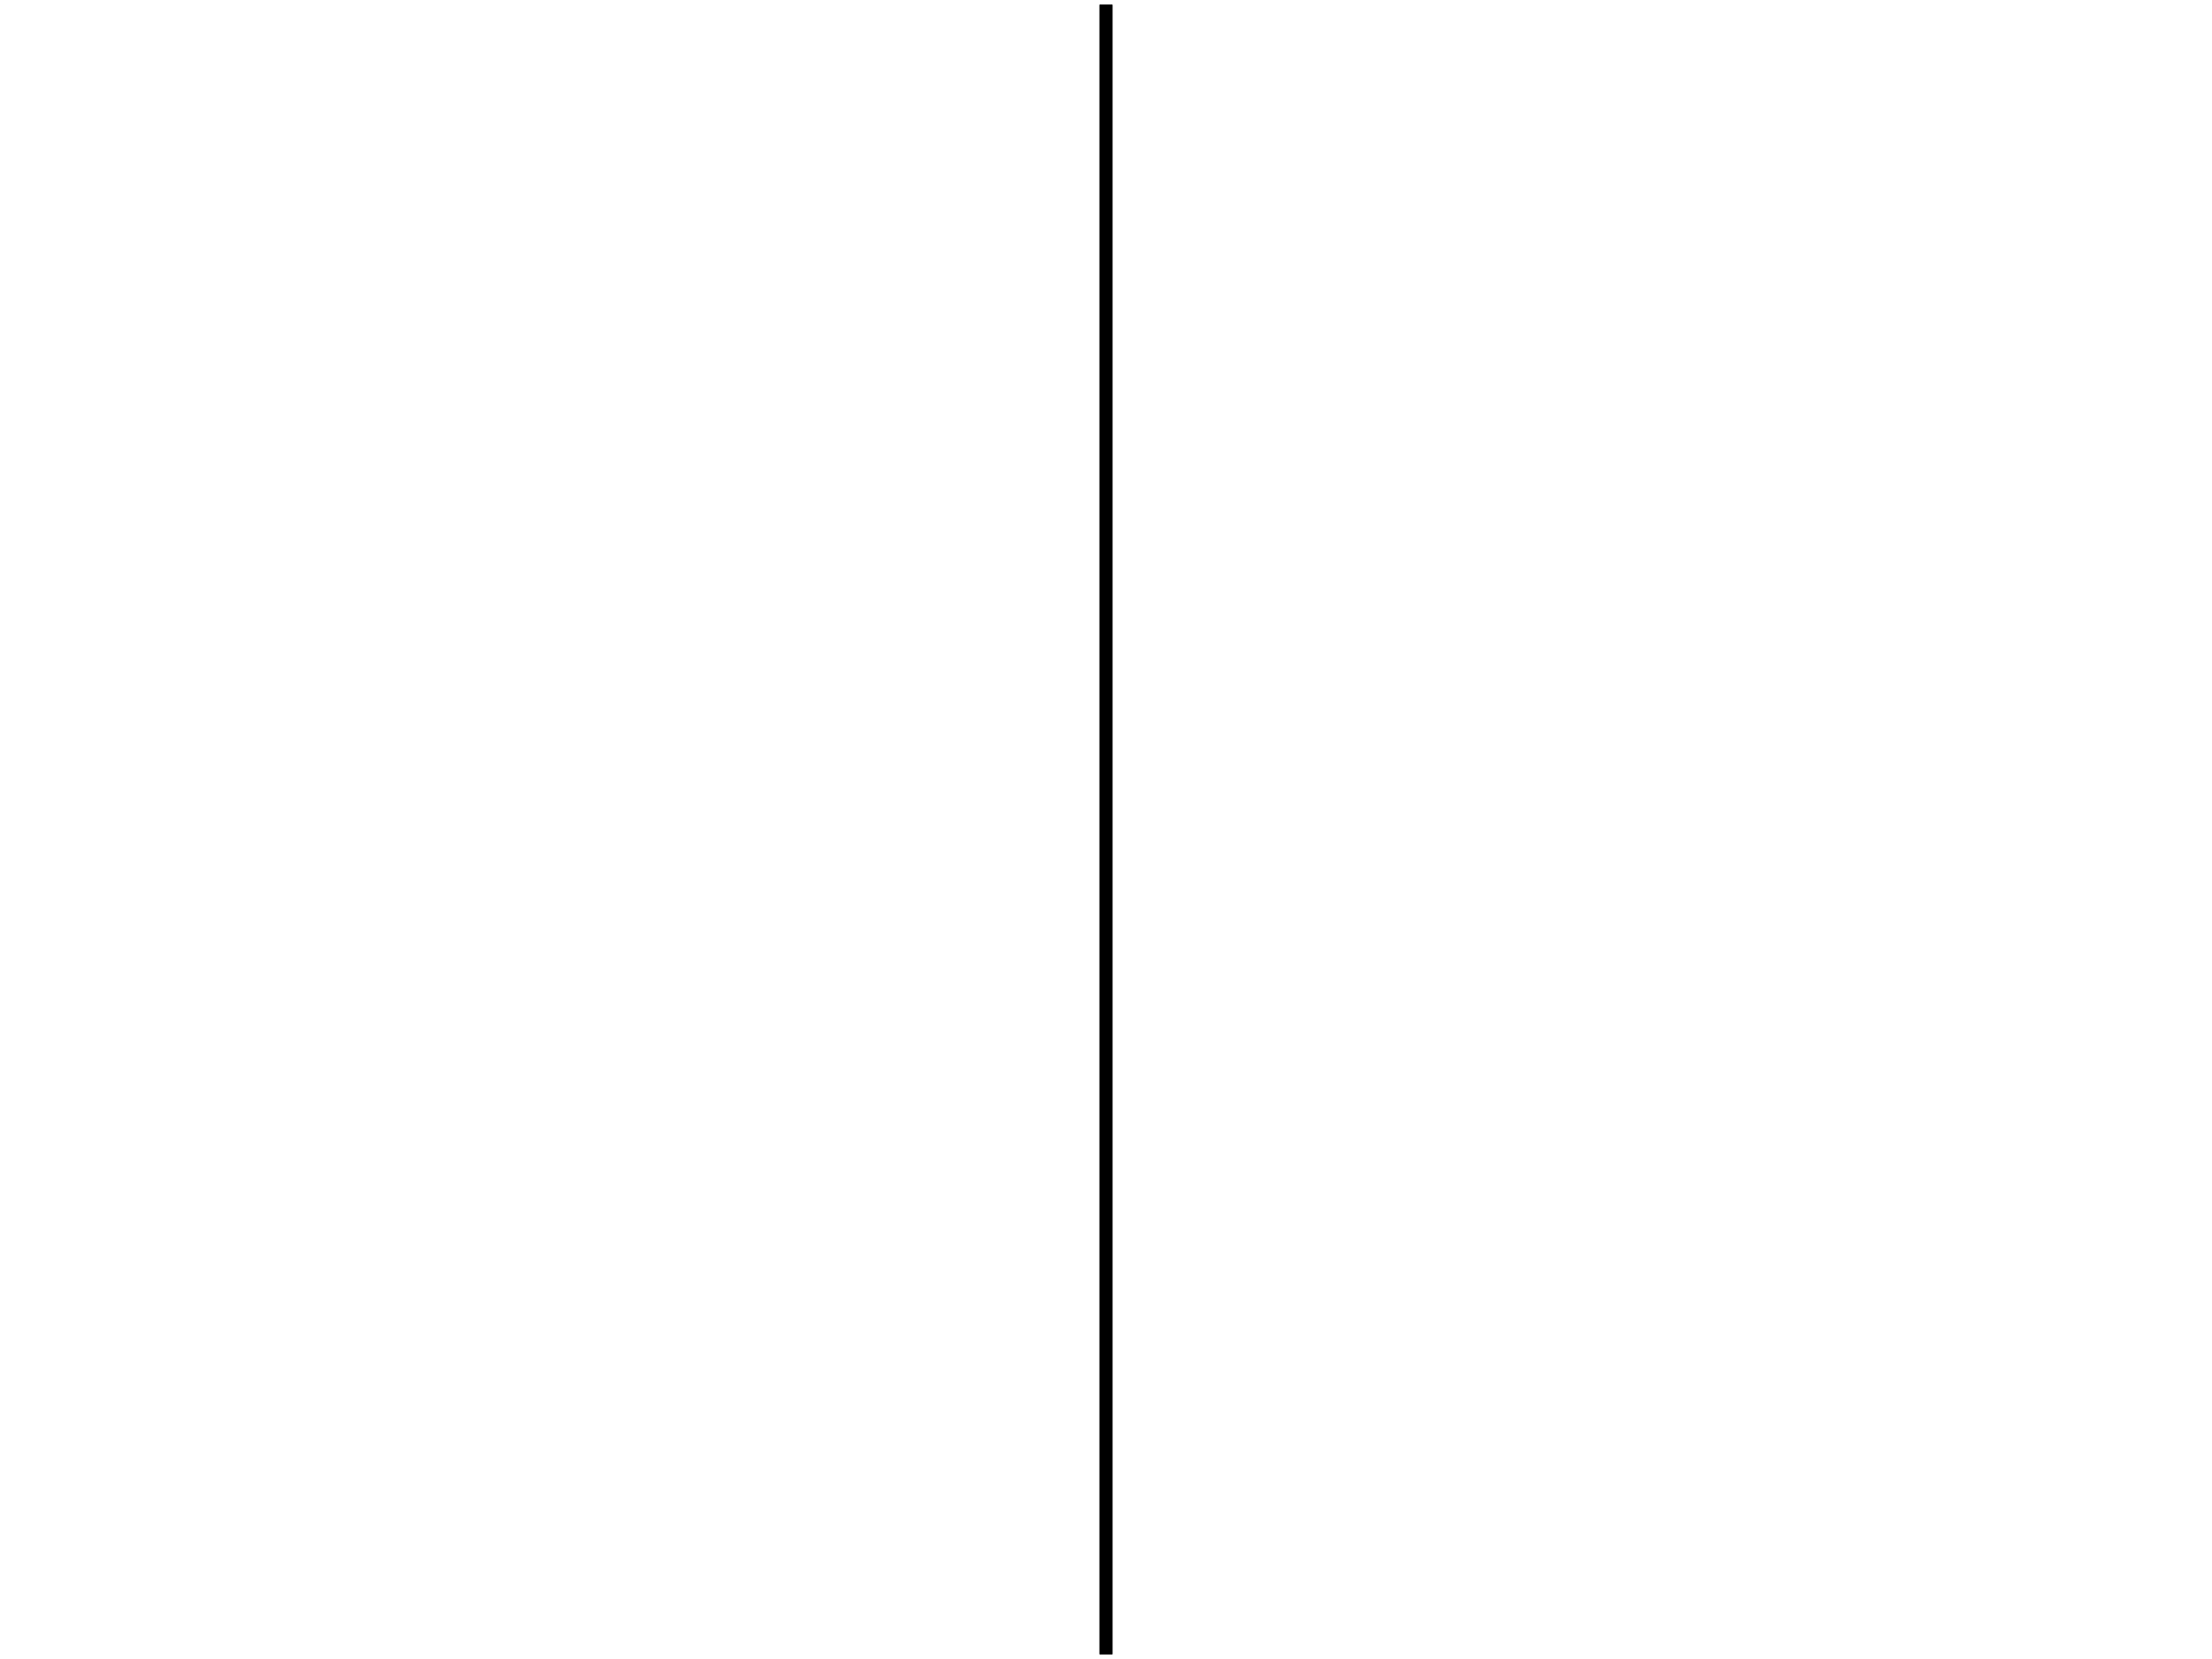
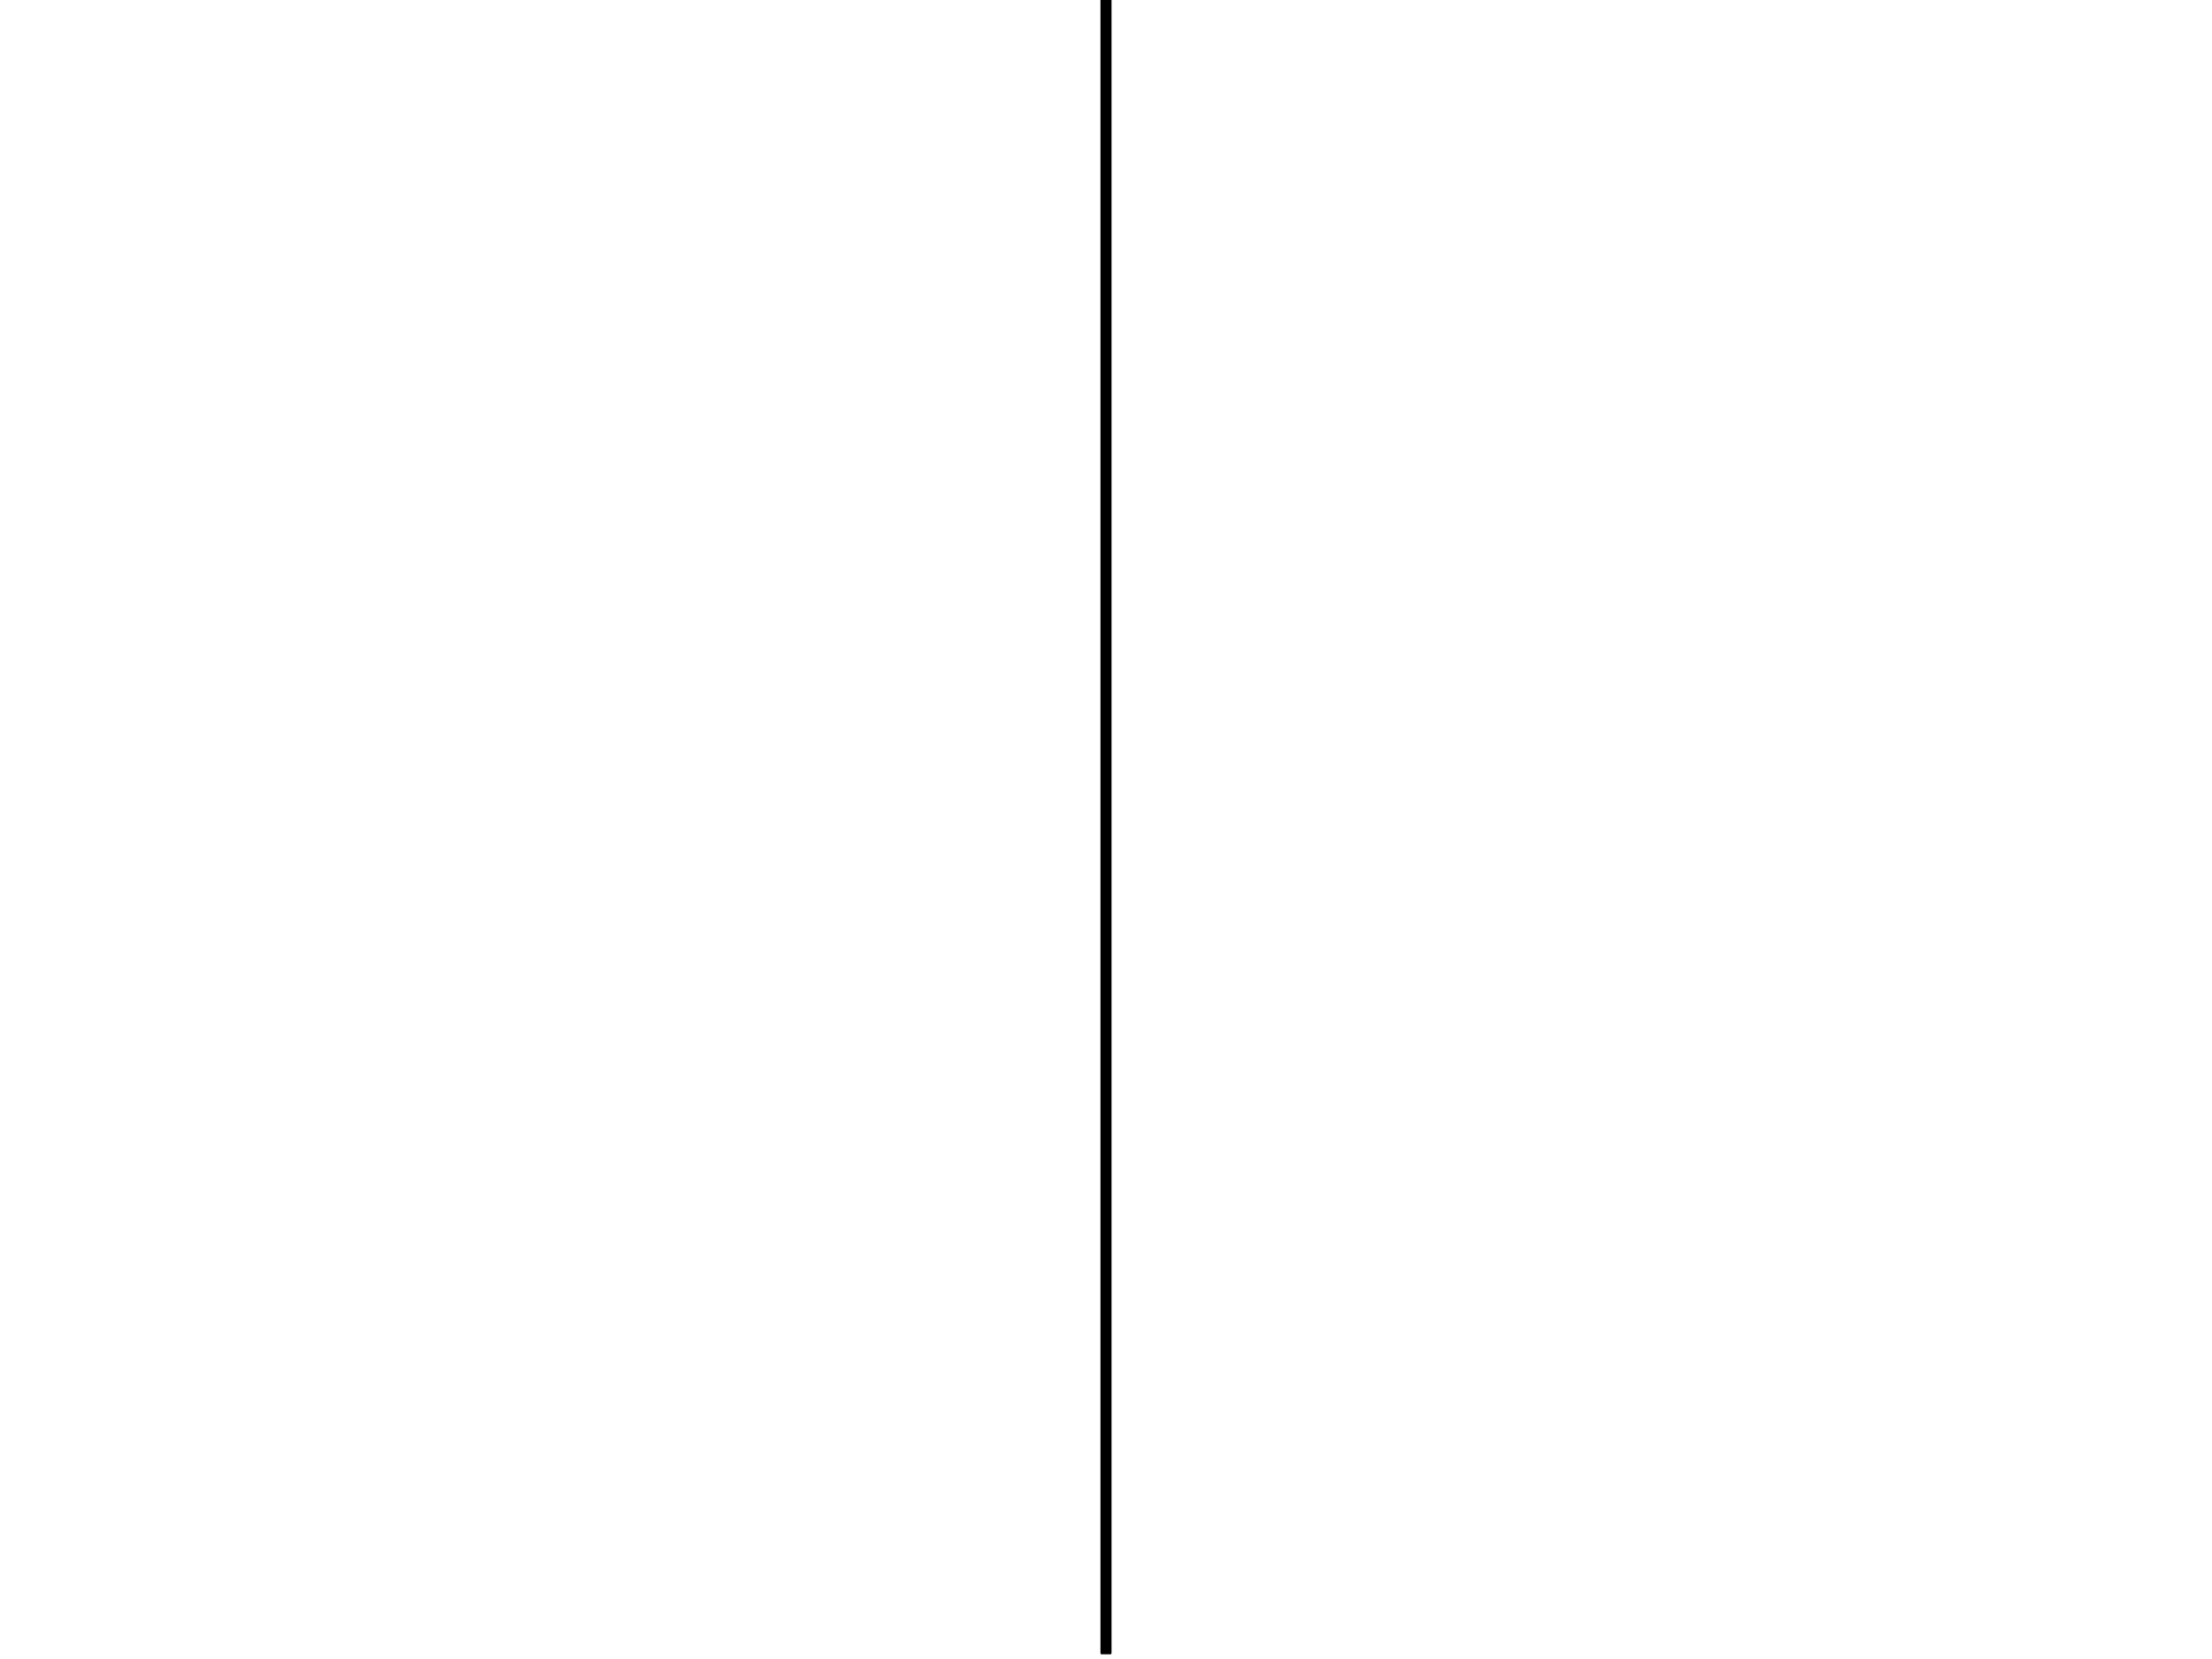
- <svg xmlns="http://www.w3.org/2000/svg" width="800.000" height="600.000" viewBox="0.0 0.0 800.000 600.000" version="1.1">
-   <path d="M397.68 1.7L402.32 1.7 402.32 598.3 397.68 598.3 397.68 1.7Z" fill-rule="evenodd" fill="black" />
-   <path d="M397.68 1.7L402.32 1.7 402.32 1.7 397.68 1.7Z" fill-rule="evenodd" fill="black" />
-   <path d="M397.68 1.7L402.32 1.7 402.32 598.3 397.68 598.3 397.68 1.7Z" fill-rule="evenodd" fill="black" />
-   <path d="M402.32 598.3L397.68 598.3 397.68 598.3 402.32 598.3Z" fill-rule="evenodd" fill="black" />
-   <path d="M397.68 1.7L397.68 598.3 397.68 598.3 397.68 1.7Z" fill-rule="evenodd" fill="black" />
-   <path d="M402.32 1.7L402.32 598.3 402.32 598.3 402.32 1.7Z" fill-rule="evenodd" fill="black" />
+ <svg xmlns="http://www.w3.org/2000/svg" width="800" height="600" viewBox="0 0 800 600" fill="none">
+   <path fill-rule="evenodd" clip-rule="evenodd" d="M398.14 121.02H401.86V598.3H398.14V121.02Z" fill="black" />
+   <path fill-rule="evenodd" clip-rule="evenodd" d="M398 0H402V598H398V0Z" fill="black" />
</svg>
